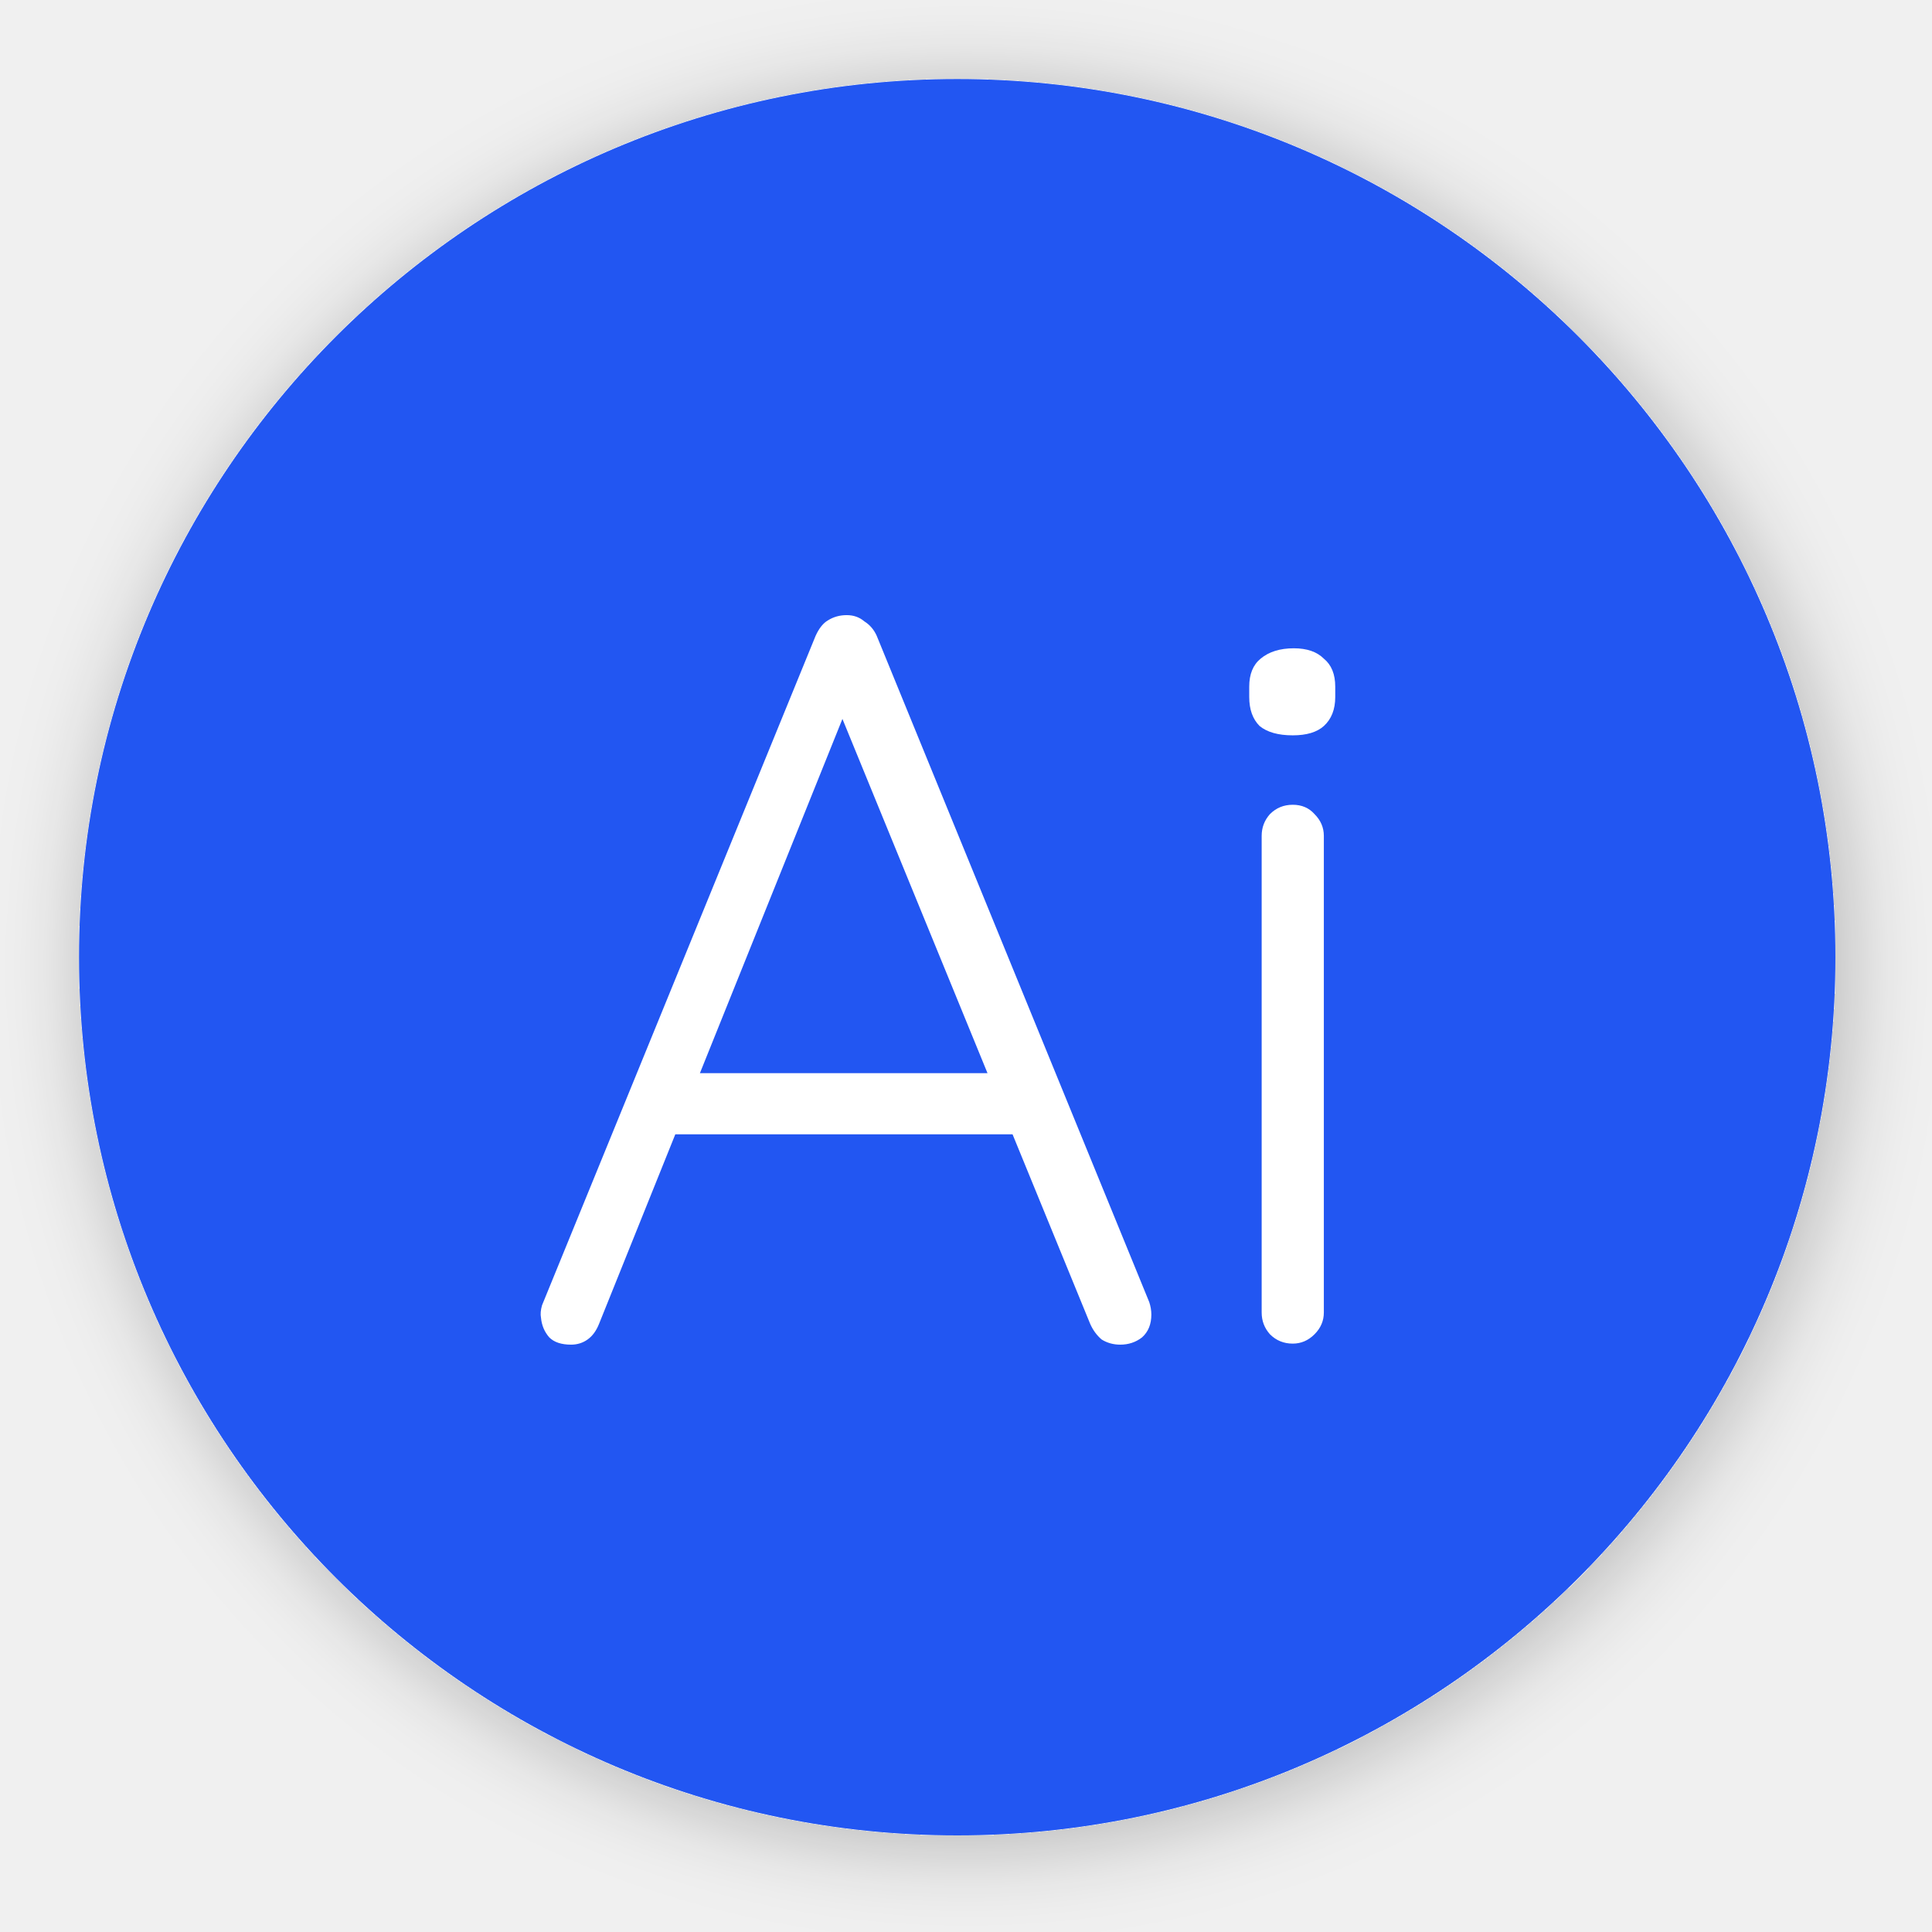
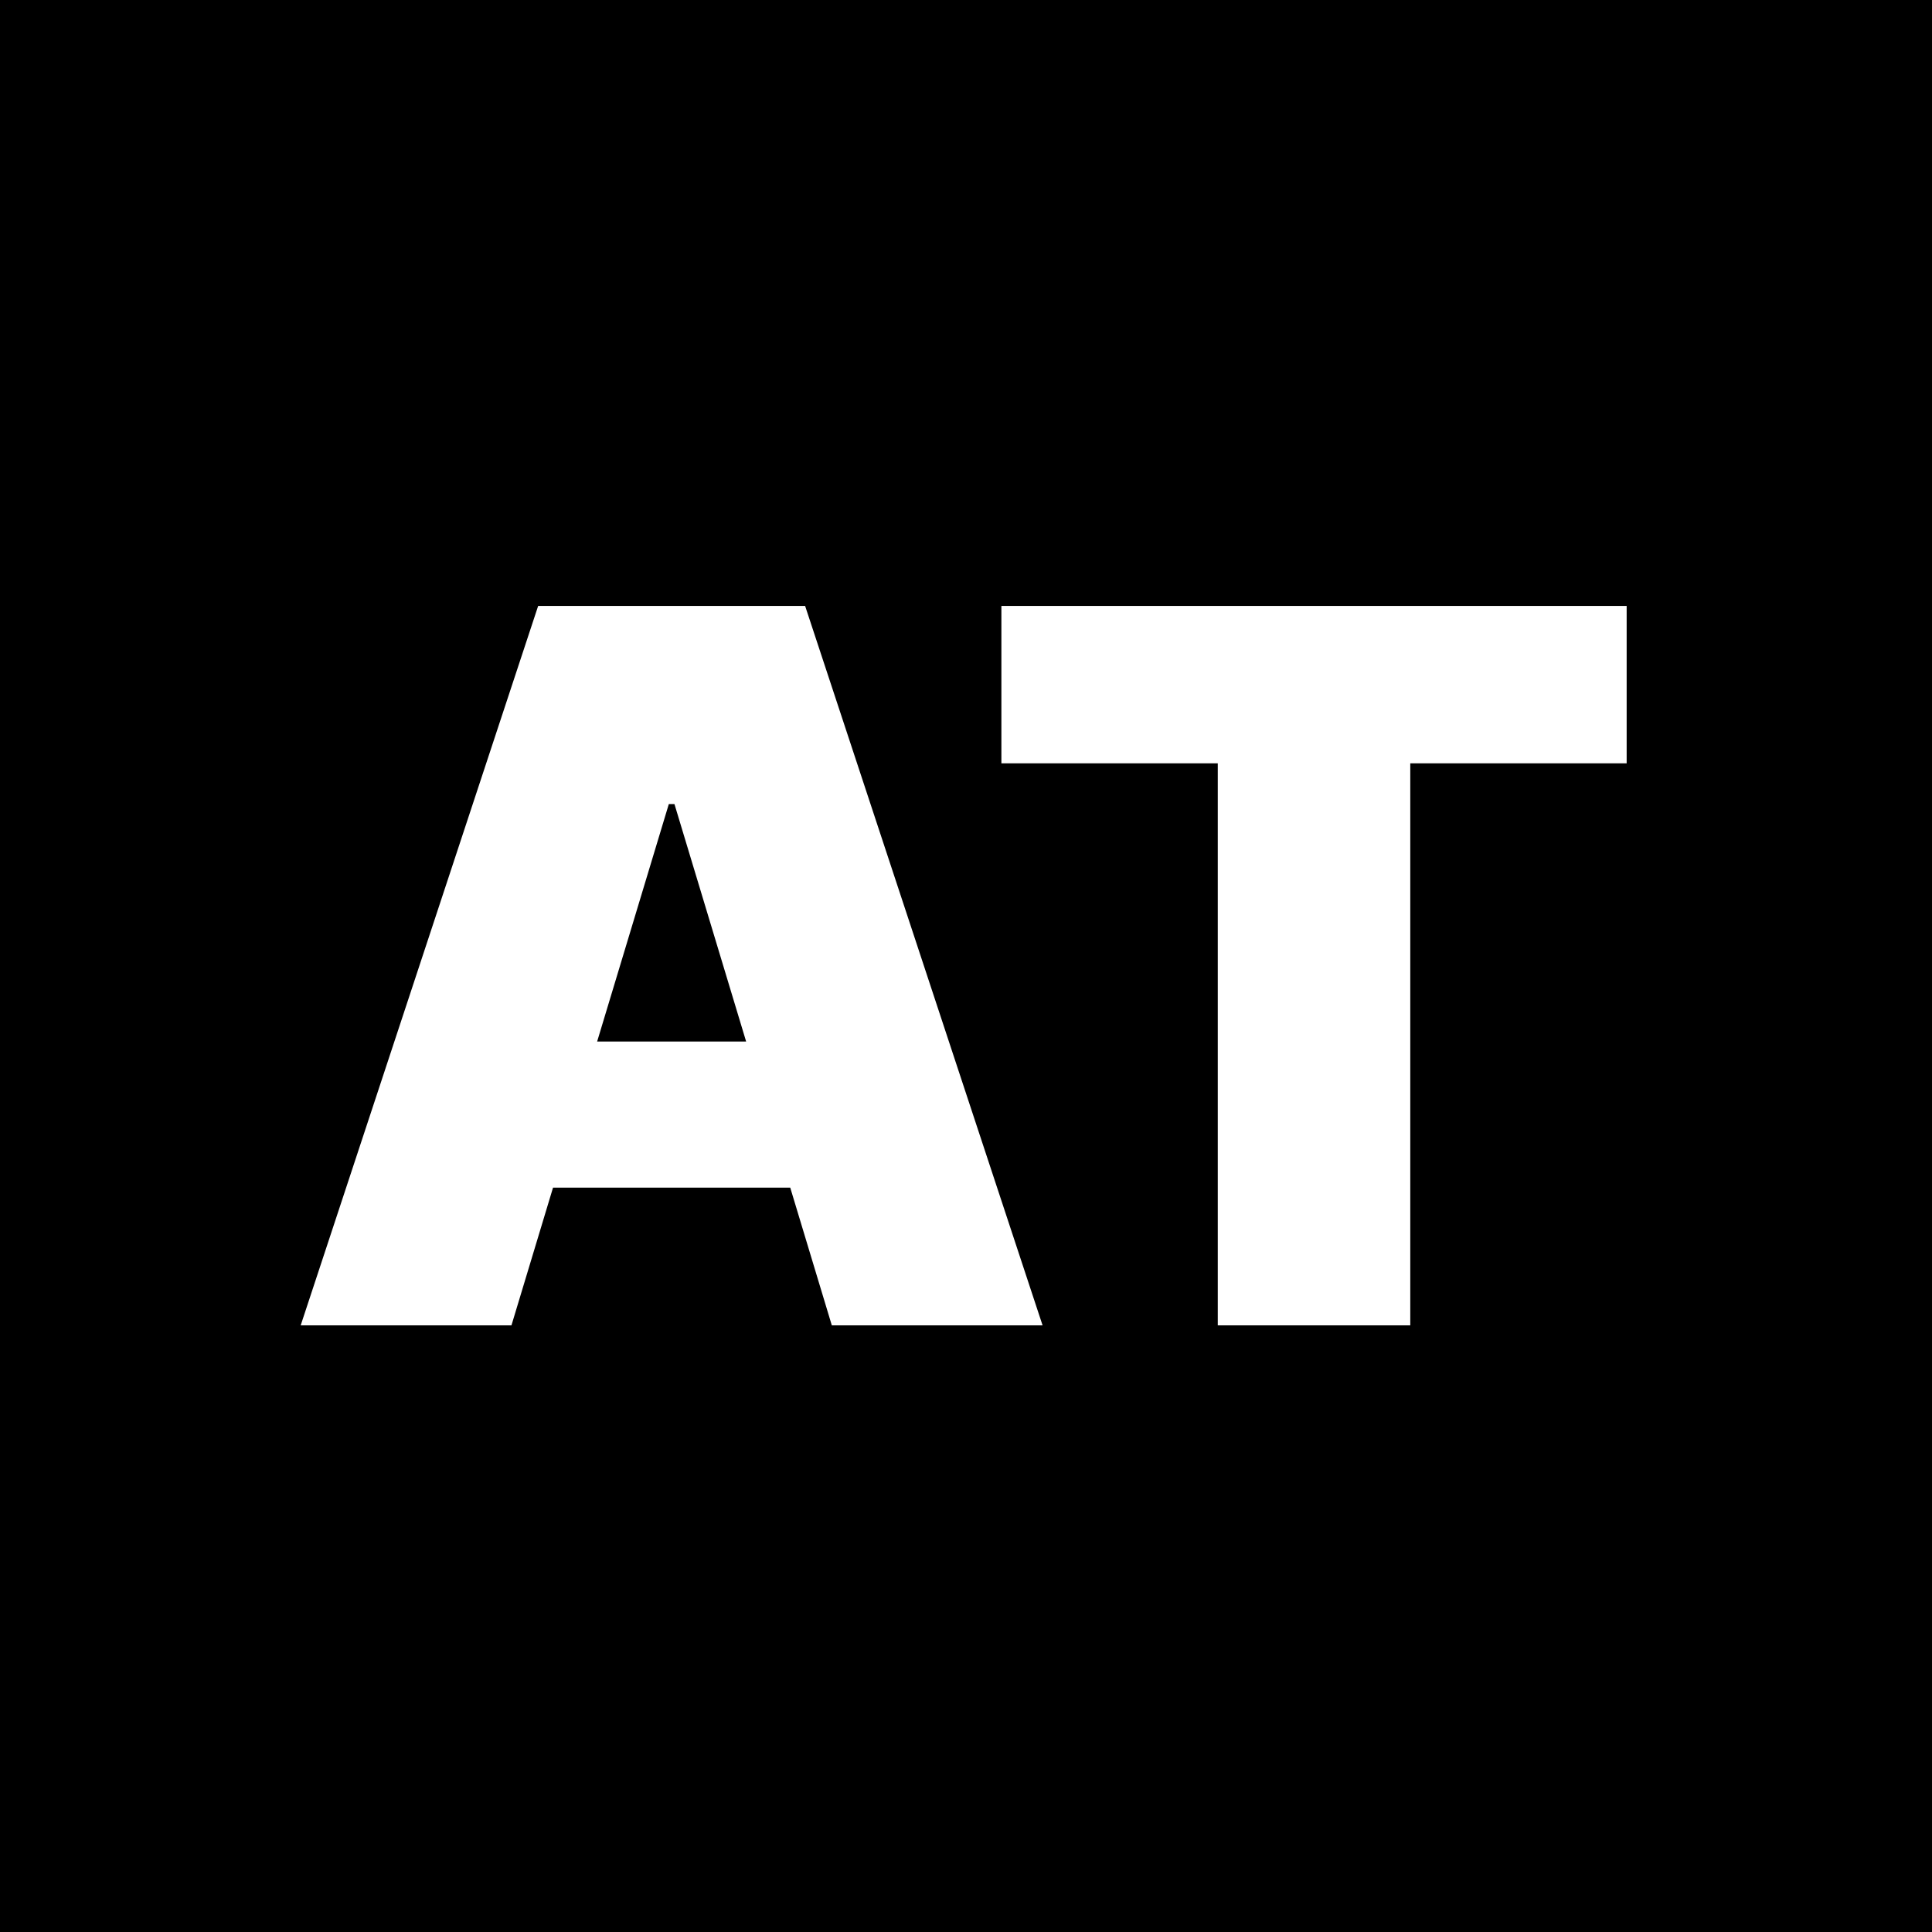
- <svg xmlns="http://www.w3.org/2000/svg" width="440" height="440" viewBox="0 0 440 440" fill="none">
-   <g filter="url(#filter0_d_260_91)">
-     <circle cx="218" cy="218" r="200" fill="#2256F2" />
-   </g>
-   <path d="M193.771 158.972L136.423 301.516C135.794 303.089 134.929 304.269 133.827 305.056C132.726 305.843 131.467 306.236 130.051 306.236C127.849 306.236 126.197 305.685 125.095 304.584C123.994 303.325 123.365 301.831 123.207 300.1C123.05 299.313 123.129 298.369 123.443 297.268L185.747 144.812C186.534 143.081 187.478 141.901 188.579 141.272C189.838 140.485 191.254 140.092 192.827 140.092C194.401 140.092 195.738 140.564 196.839 141.508C198.098 142.295 199.042 143.396 199.671 144.812L261.739 296.56C262.054 297.504 262.211 298.448 262.211 299.392C262.211 301.595 261.503 303.325 260.087 304.584C258.671 305.685 257.019 306.236 255.131 306.236C253.558 306.236 252.142 305.843 250.883 305.056C249.782 304.112 248.917 302.932 248.287 301.516L189.523 158.028L193.771 158.972ZM150.111 258.328L156.011 244.404H229.171L232.003 258.328H150.111ZM301.496 298.92C301.496 300.808 300.788 302.46 299.372 303.876C297.956 305.292 296.304 306 294.416 306C292.371 306 290.64 305.292 289.224 303.876C287.965 302.46 287.336 300.808 287.336 298.92V190.36C287.336 188.472 287.965 186.82 289.224 185.404C290.64 183.988 292.371 183.28 294.416 183.28C296.461 183.28 298.113 183.988 299.372 185.404C300.788 186.82 301.496 188.472 301.496 190.36V298.92ZM294.416 167.468C291.112 167.468 288.595 166.76 286.864 165.344C285.291 163.771 284.504 161.568 284.504 158.736V156.376C284.504 153.544 285.369 151.42 287.1 150.004C288.988 148.431 291.505 147.644 294.652 147.644C297.641 147.644 299.923 148.431 301.496 150.004C303.227 151.42 304.092 153.544 304.092 156.376V158.736C304.092 161.568 303.227 163.771 301.496 165.344C299.923 166.76 297.563 167.468 294.416 167.468Z" fill="white" />
-   <defs>
-     <filter id="filter0_d_260_91" x="0" y="0" width="440" height="440" filterUnits="userSpaceOnUse" color-interpolation-filters="sRGB">
-       <feFlood flood-opacity="0" result="BackgroundImageFix" />
-       <feColorMatrix in="SourceAlpha" type="matrix" values="0 0 0 0 0 0 0 0 0 0 0 0 0 0 0 0 0 0 127 0" result="hardAlpha" />
-       <feOffset dx="2" dy="2" />
-       <feGaussianBlur stdDeviation="10" />
-       <feComposite in2="hardAlpha" operator="out" />
-       <feColorMatrix type="matrix" values="0 0 0 0 0 0 0 0 0 0 0 0 0 0 0 0 0 0 0.25 0" />
-       <feBlend mode="normal" in2="BackgroundImageFix" result="effect1_dropShadow_260_91" />
-       <feBlend mode="normal" in="SourceGraphic" in2="effect1_dropShadow_260_91" result="shape" />
-     </filter>
-   </defs>
+ <svg xmlns="http://www.w3.org/2000/svg" width="500" height="500" viewBox="0 0 500 500" fill="none">
+   <rect width="500" height="500" fill="black" />
+   <path d="M132.364 343H77.818L139.273 156.818H208.364L269.818 343H215.273L174.545 208.091H173.091L132.364 343ZM122.182 269.545H224.727V307.364H122.182V269.545ZM259.159 197.545V156.818H420.977V197.545H364.977V343H315.159V197.545H259.159Z" fill="white" />
</svg>
